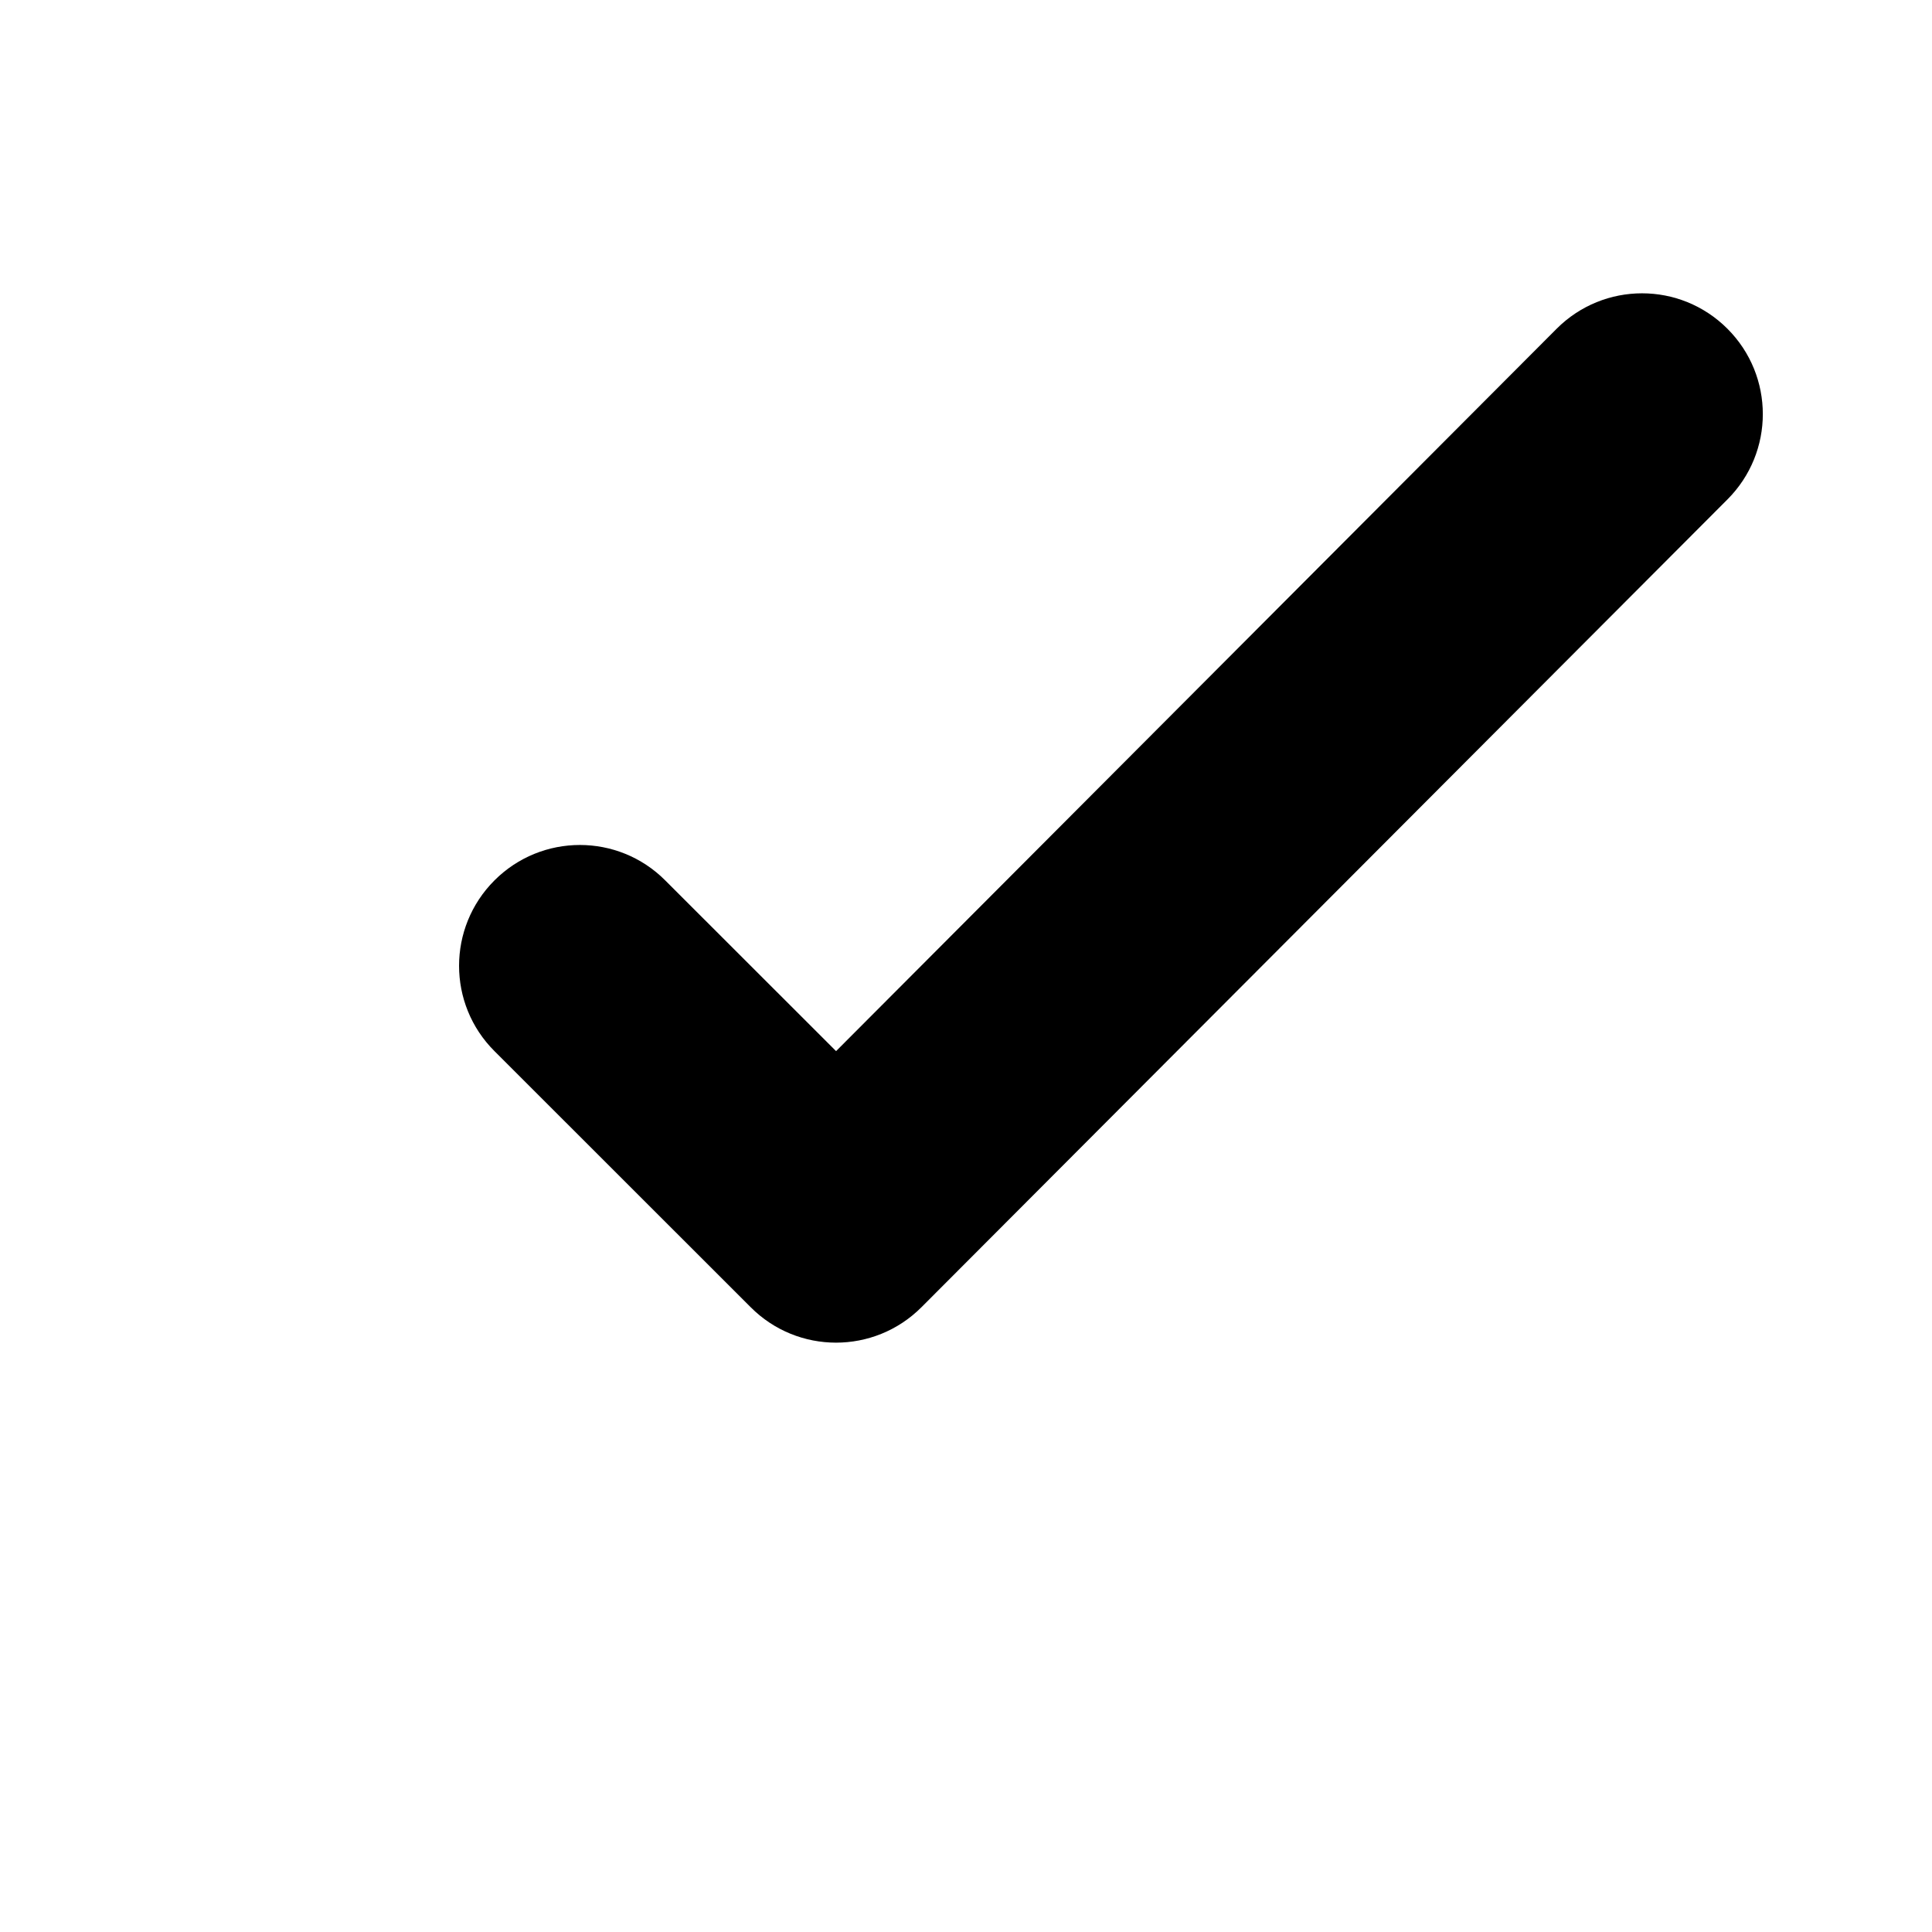
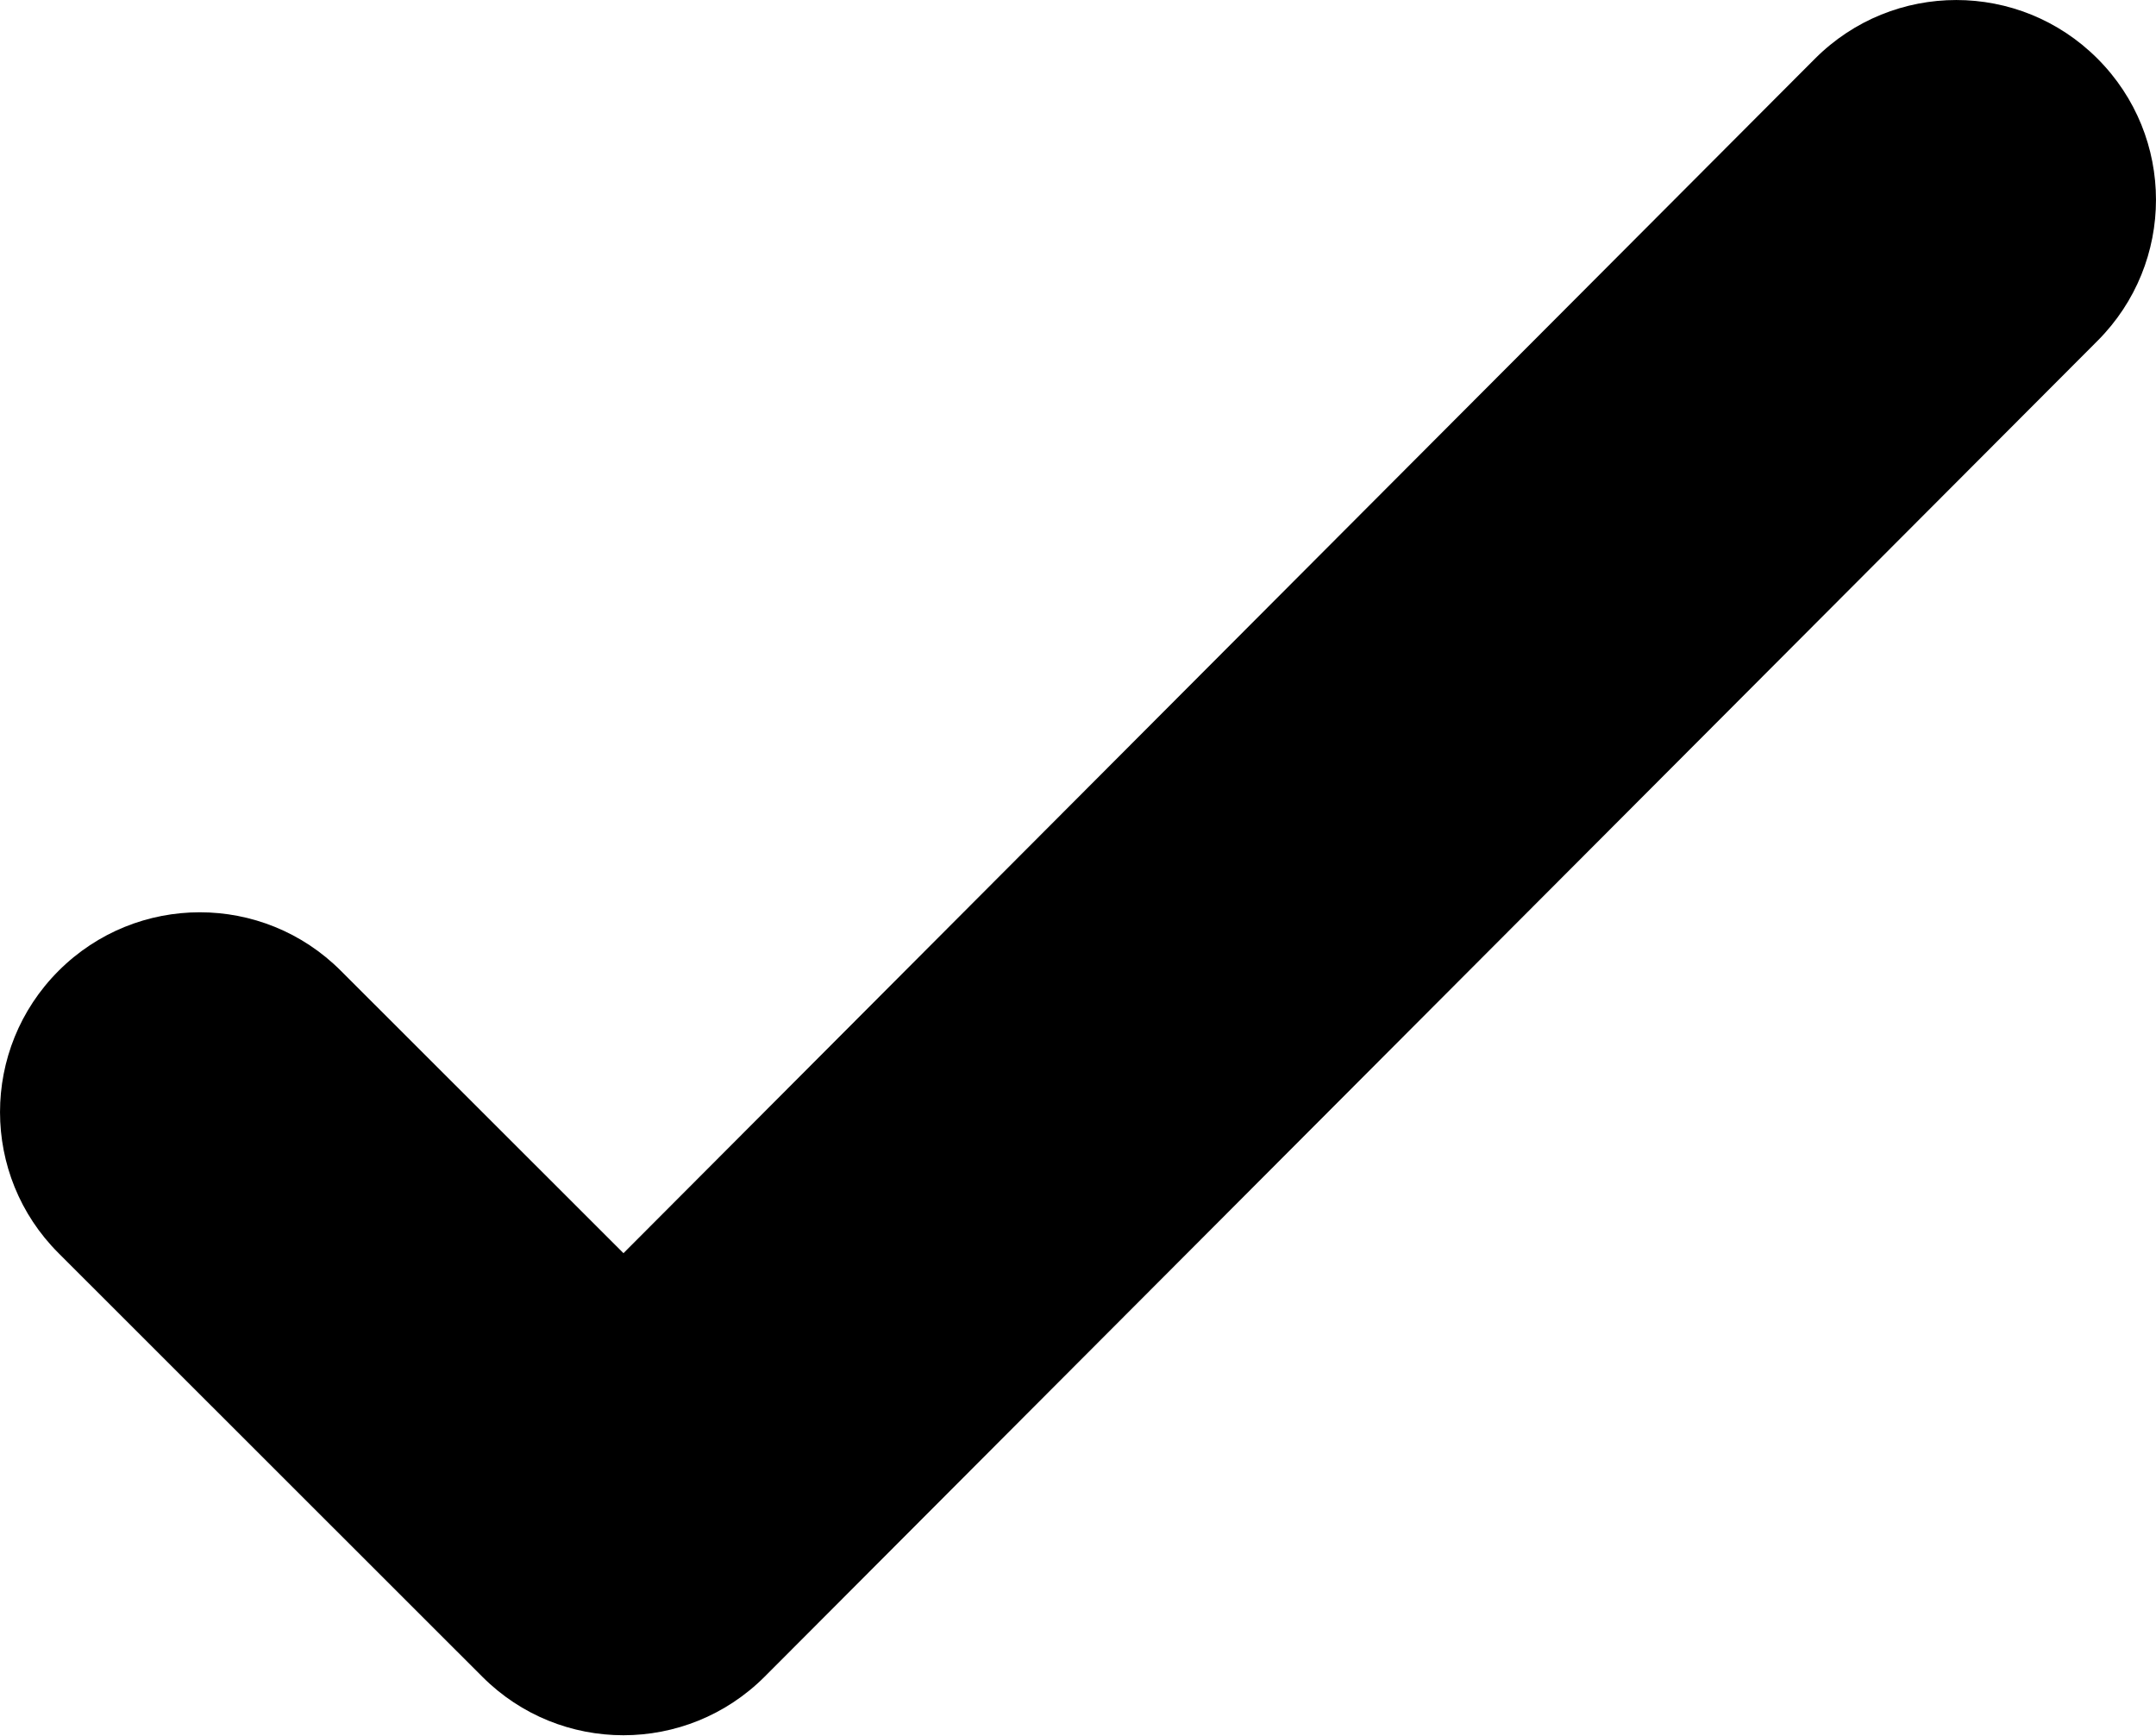
- <svg xmlns="http://www.w3.org/2000/svg" version="1.1" id="Layer_1" x="0px" y="0px" width="48px" height="48px" viewBox="0 0 48 48" enable-background="new 0 0 48 48" xml:space="preserve">
+ <svg xmlns="http://www.w3.org/2000/svg" version="1.1" id="Layer_1" x="0px" y="0px" width="32.392px" height="26.071px" viewBox="11.405 7.287 32.392 26.071" enable-background="new 11.405 7.287 32.392 26.071" xml:space="preserve">
  <path d="M38.675,8.167L20.772,26.115l-4.245-4.242c-1.17-1.173-3.069-1.173-4.242,0s-1.173,3.072,0,4.242l6.366,6.363  c1.17,1.173,3.069,1.173,4.242,0l20.024-20.069c1.173-1.173,1.173-3.069,0-4.242S39.848,6.994,38.675,8.167z" />
</svg>
